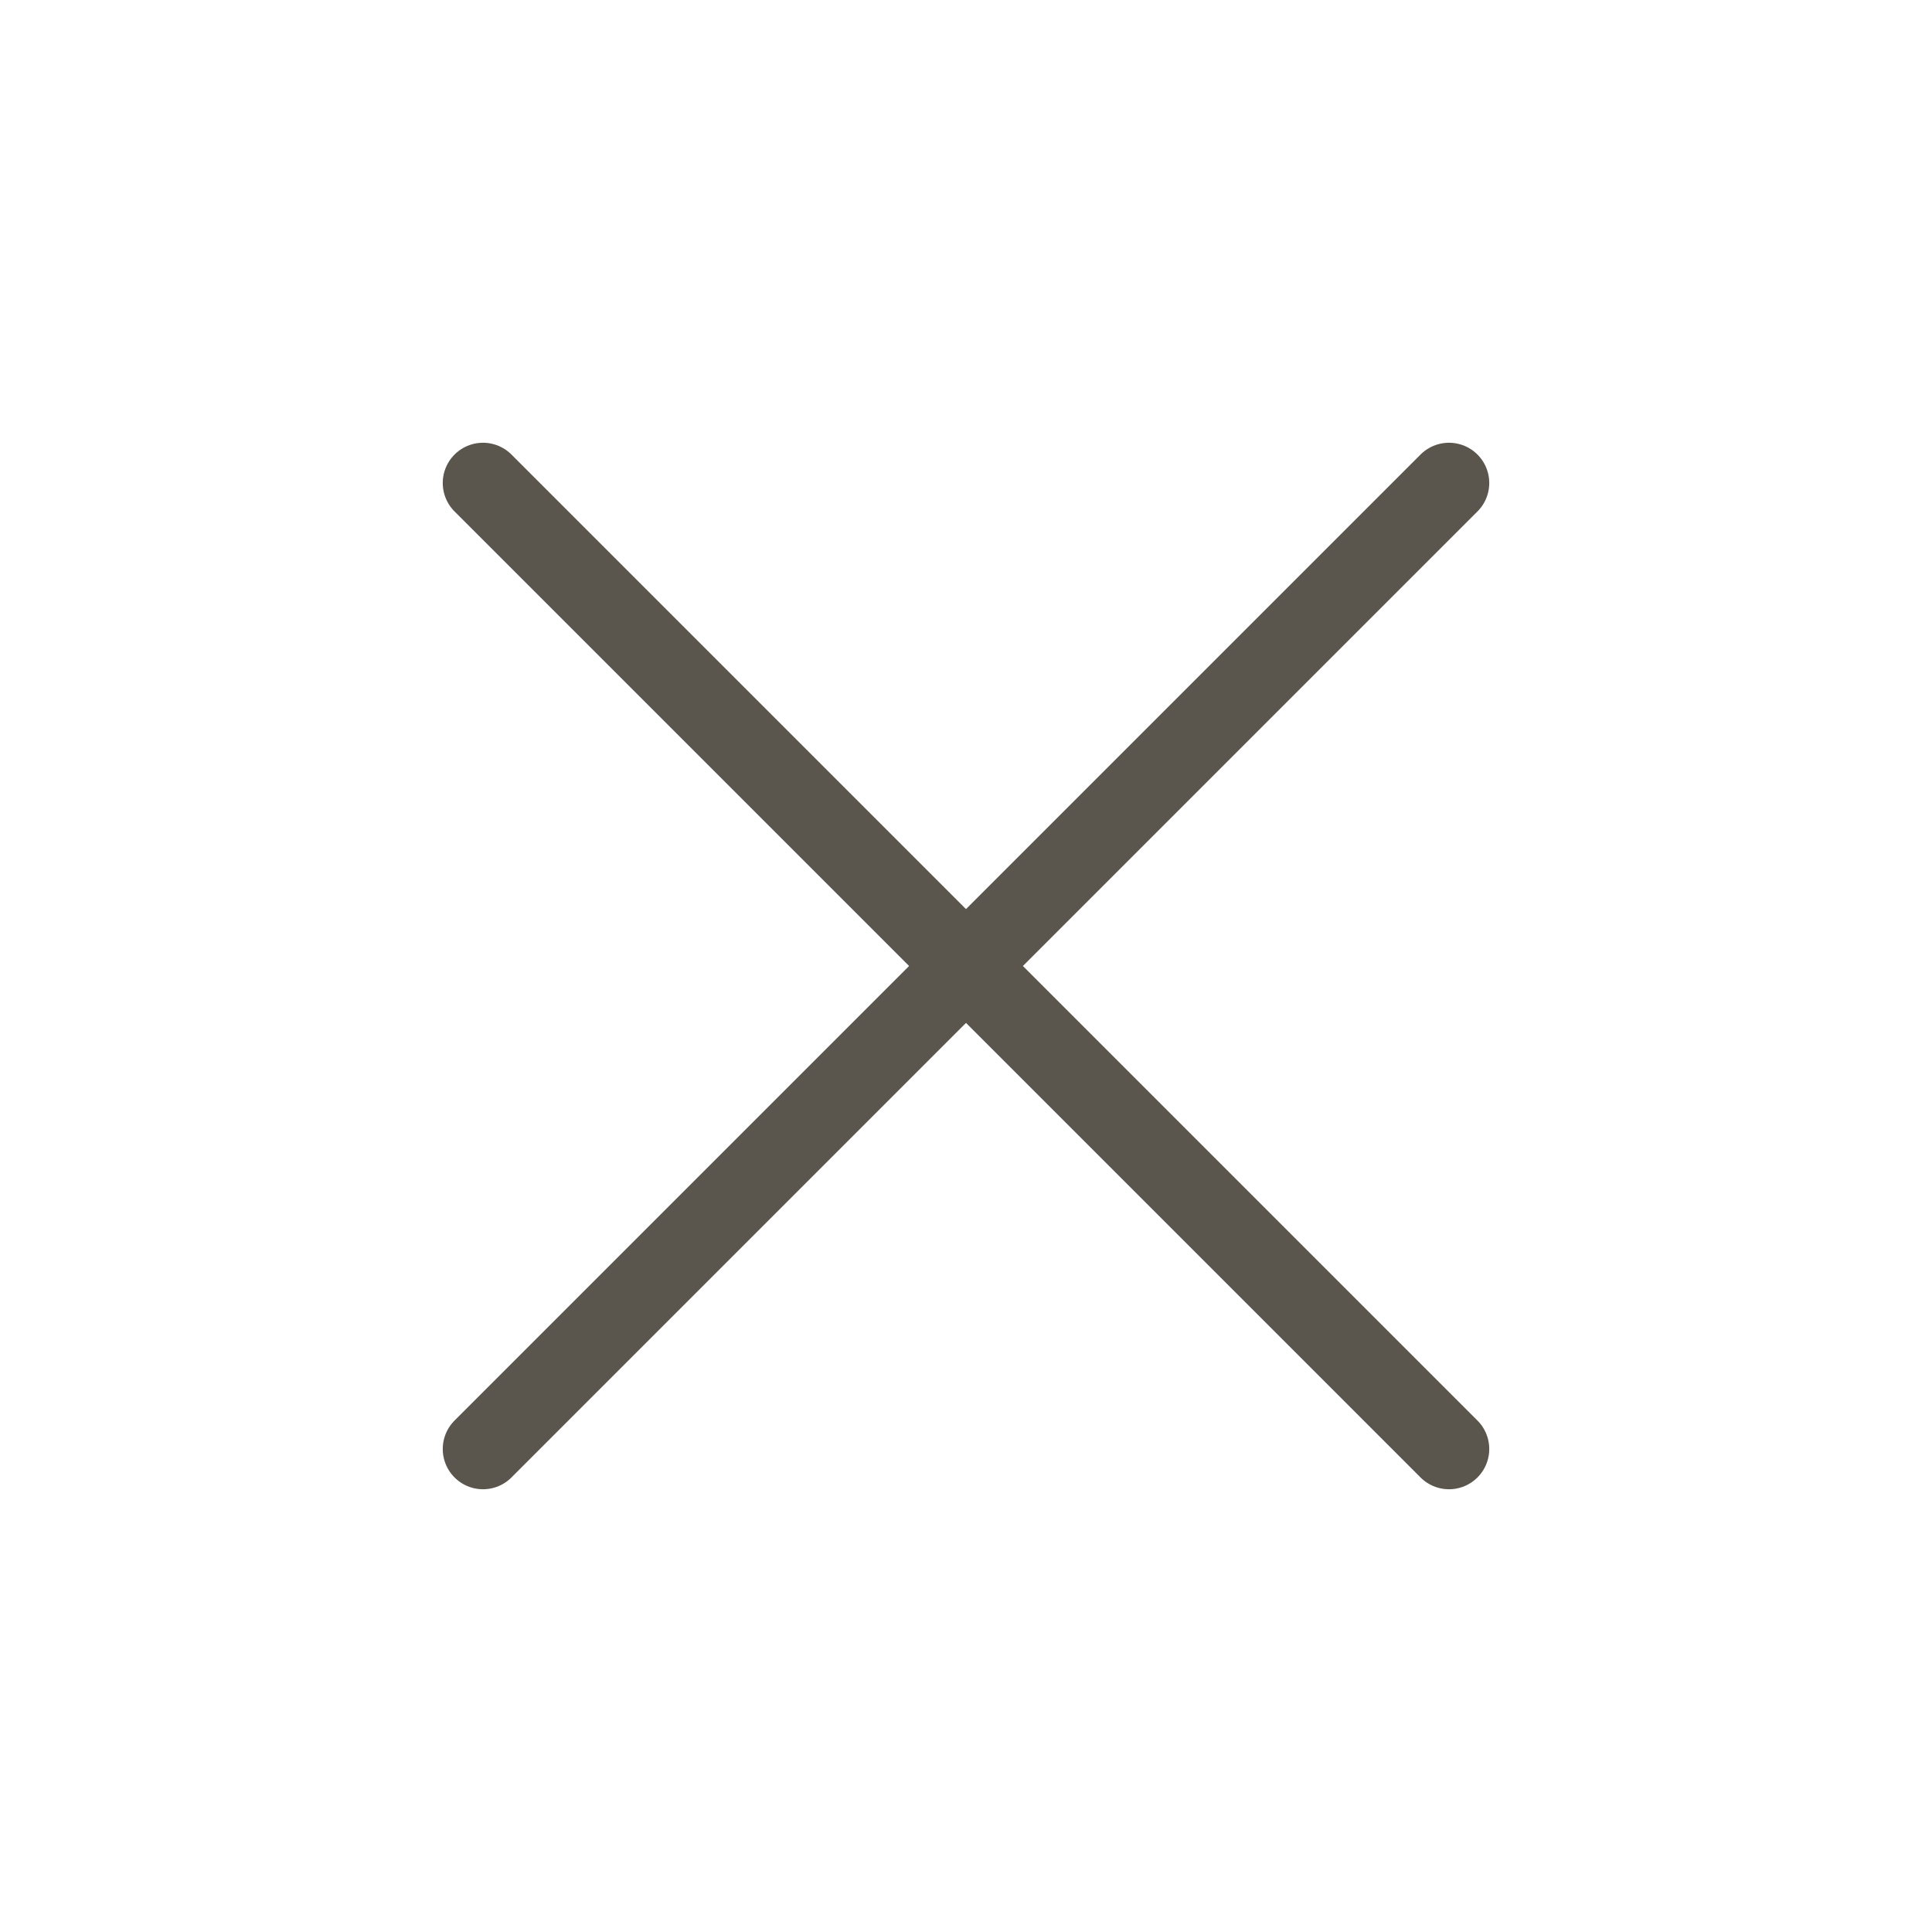
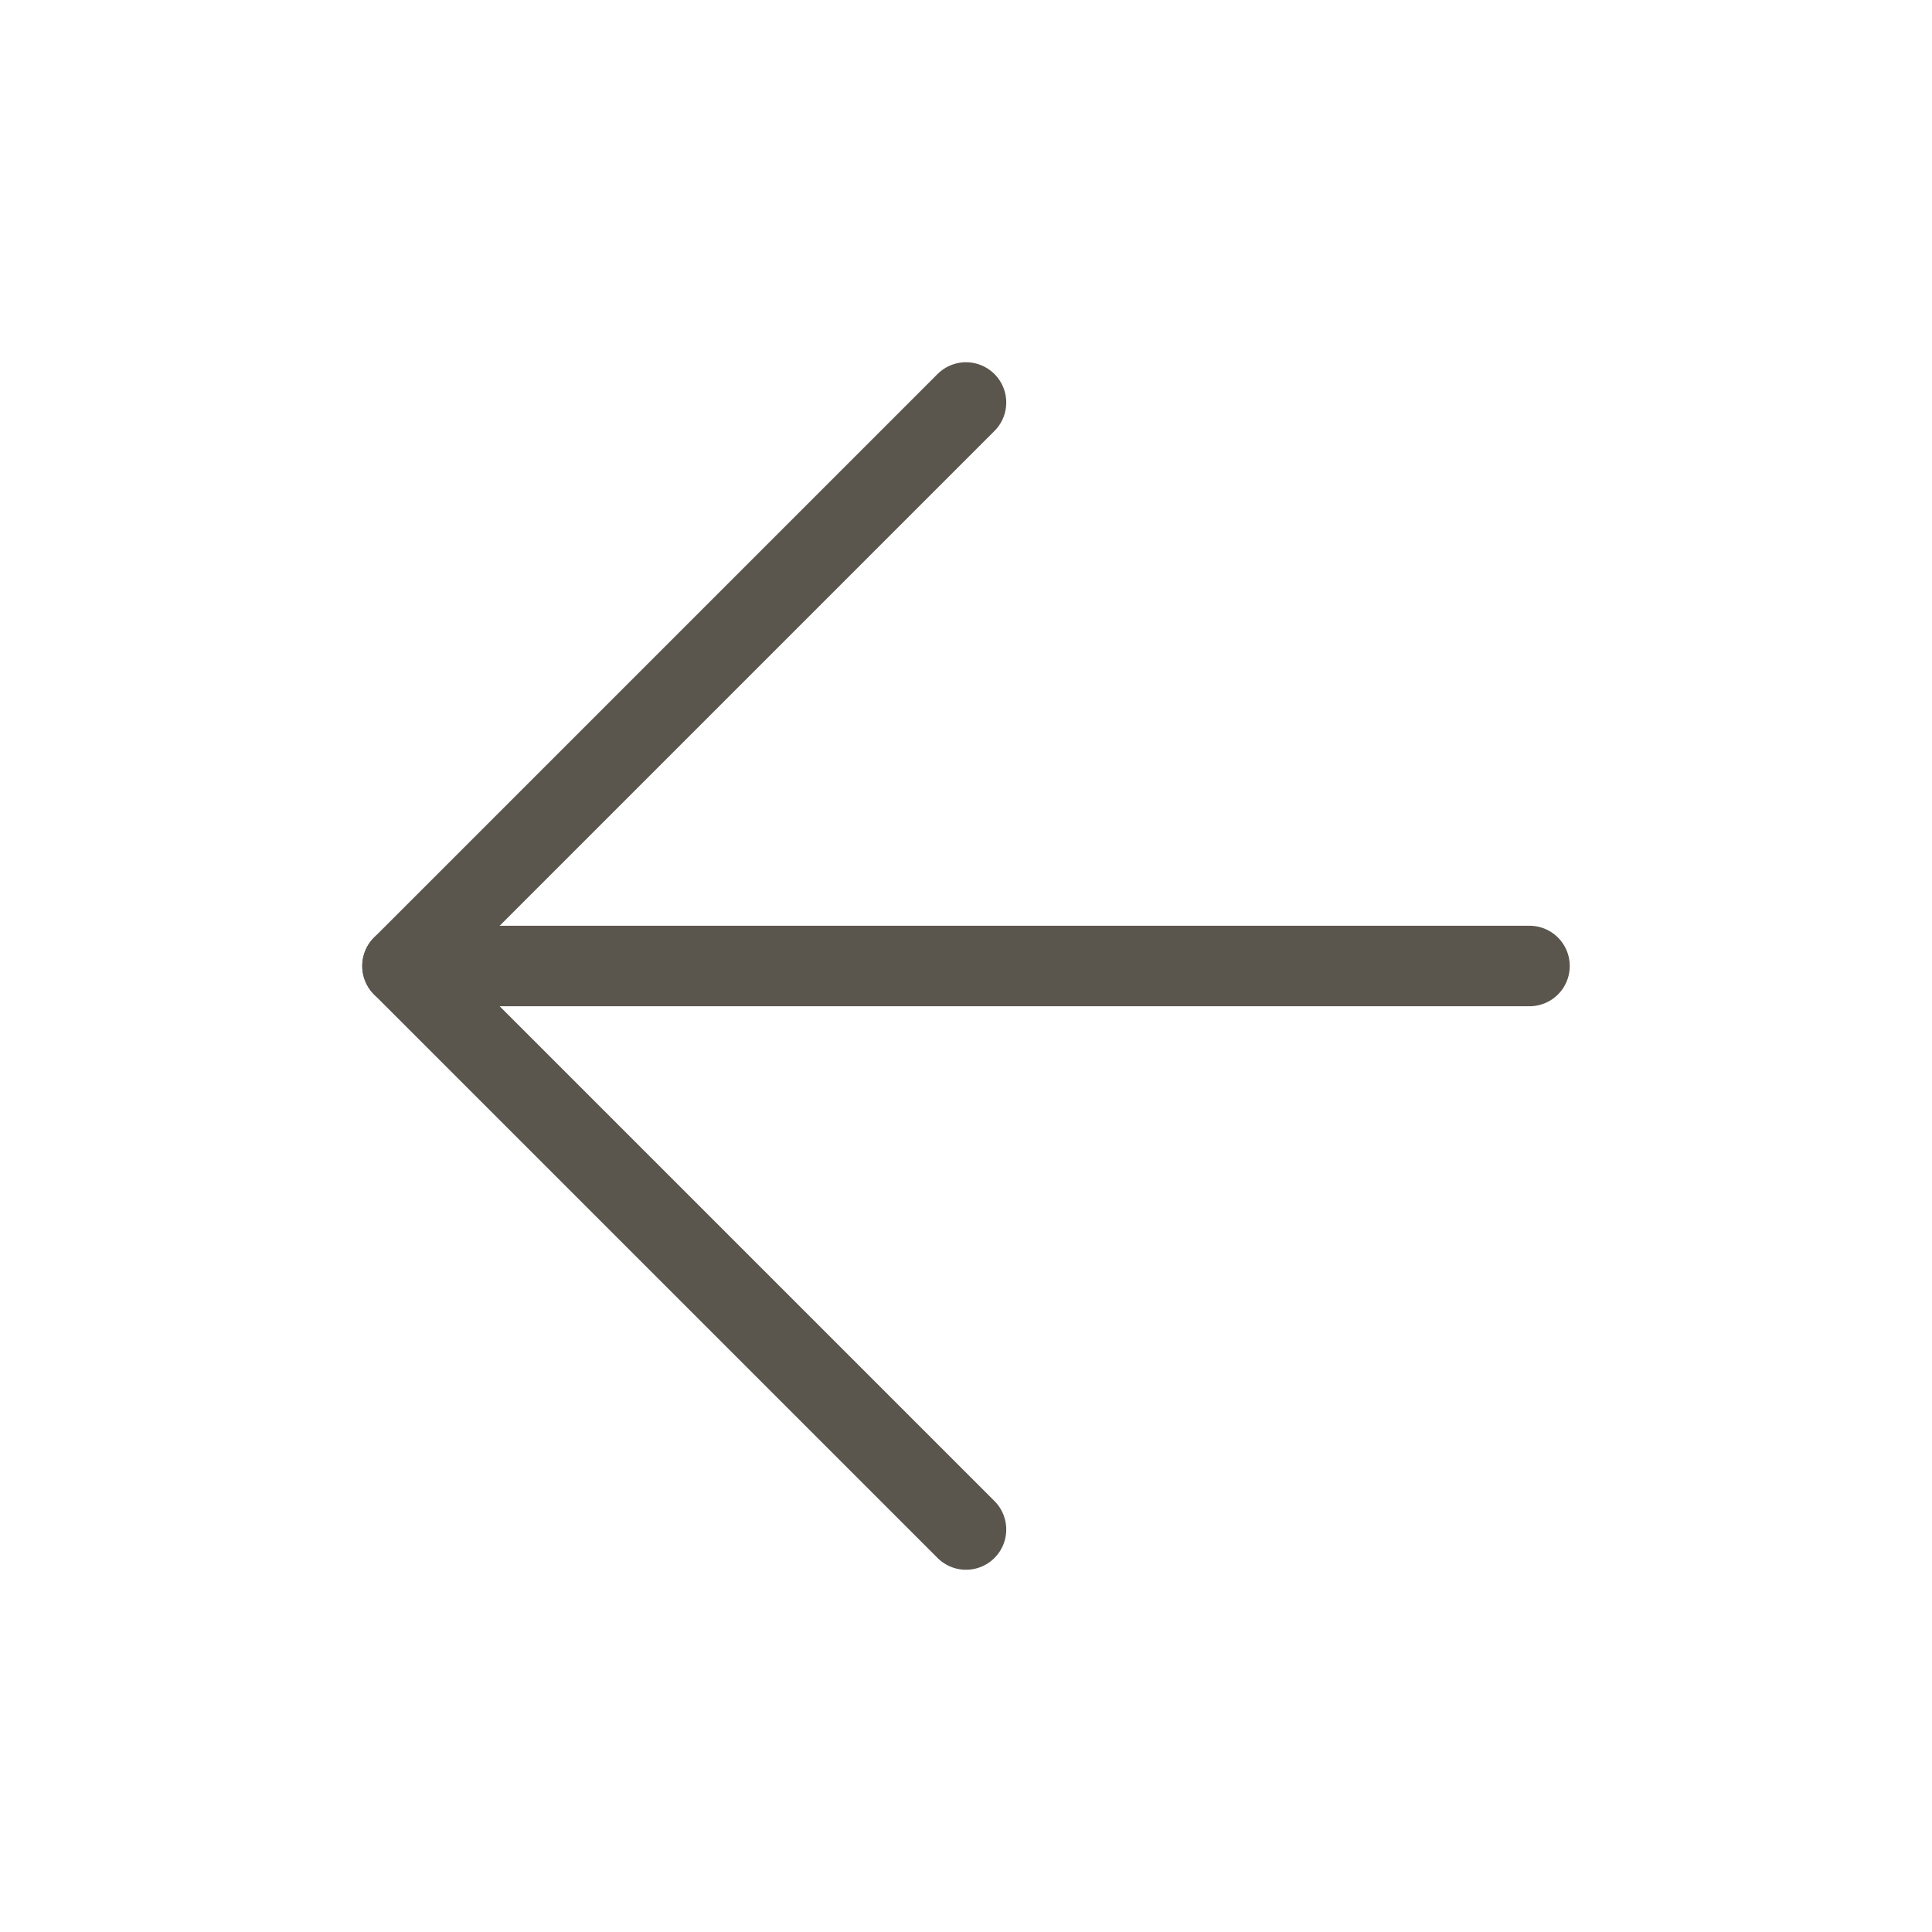
<svg xmlns="http://www.w3.org/2000/svg" width="24" height="24" viewBox="0 0 24 24" fill="none" stroke="#5A554D" stroke-width="1" stroke-linecap="round" stroke-linejoin="round">
-   <line x1="18" y1="6" x2="6" y2="18" />
-   <line x1="6" y1="6" x2="18" y2="18" />
+   <line x1="19" y1="12" x2="5" y2="12" />
+   <polyline points="12 19 5 12 12 5" />
</svg>
